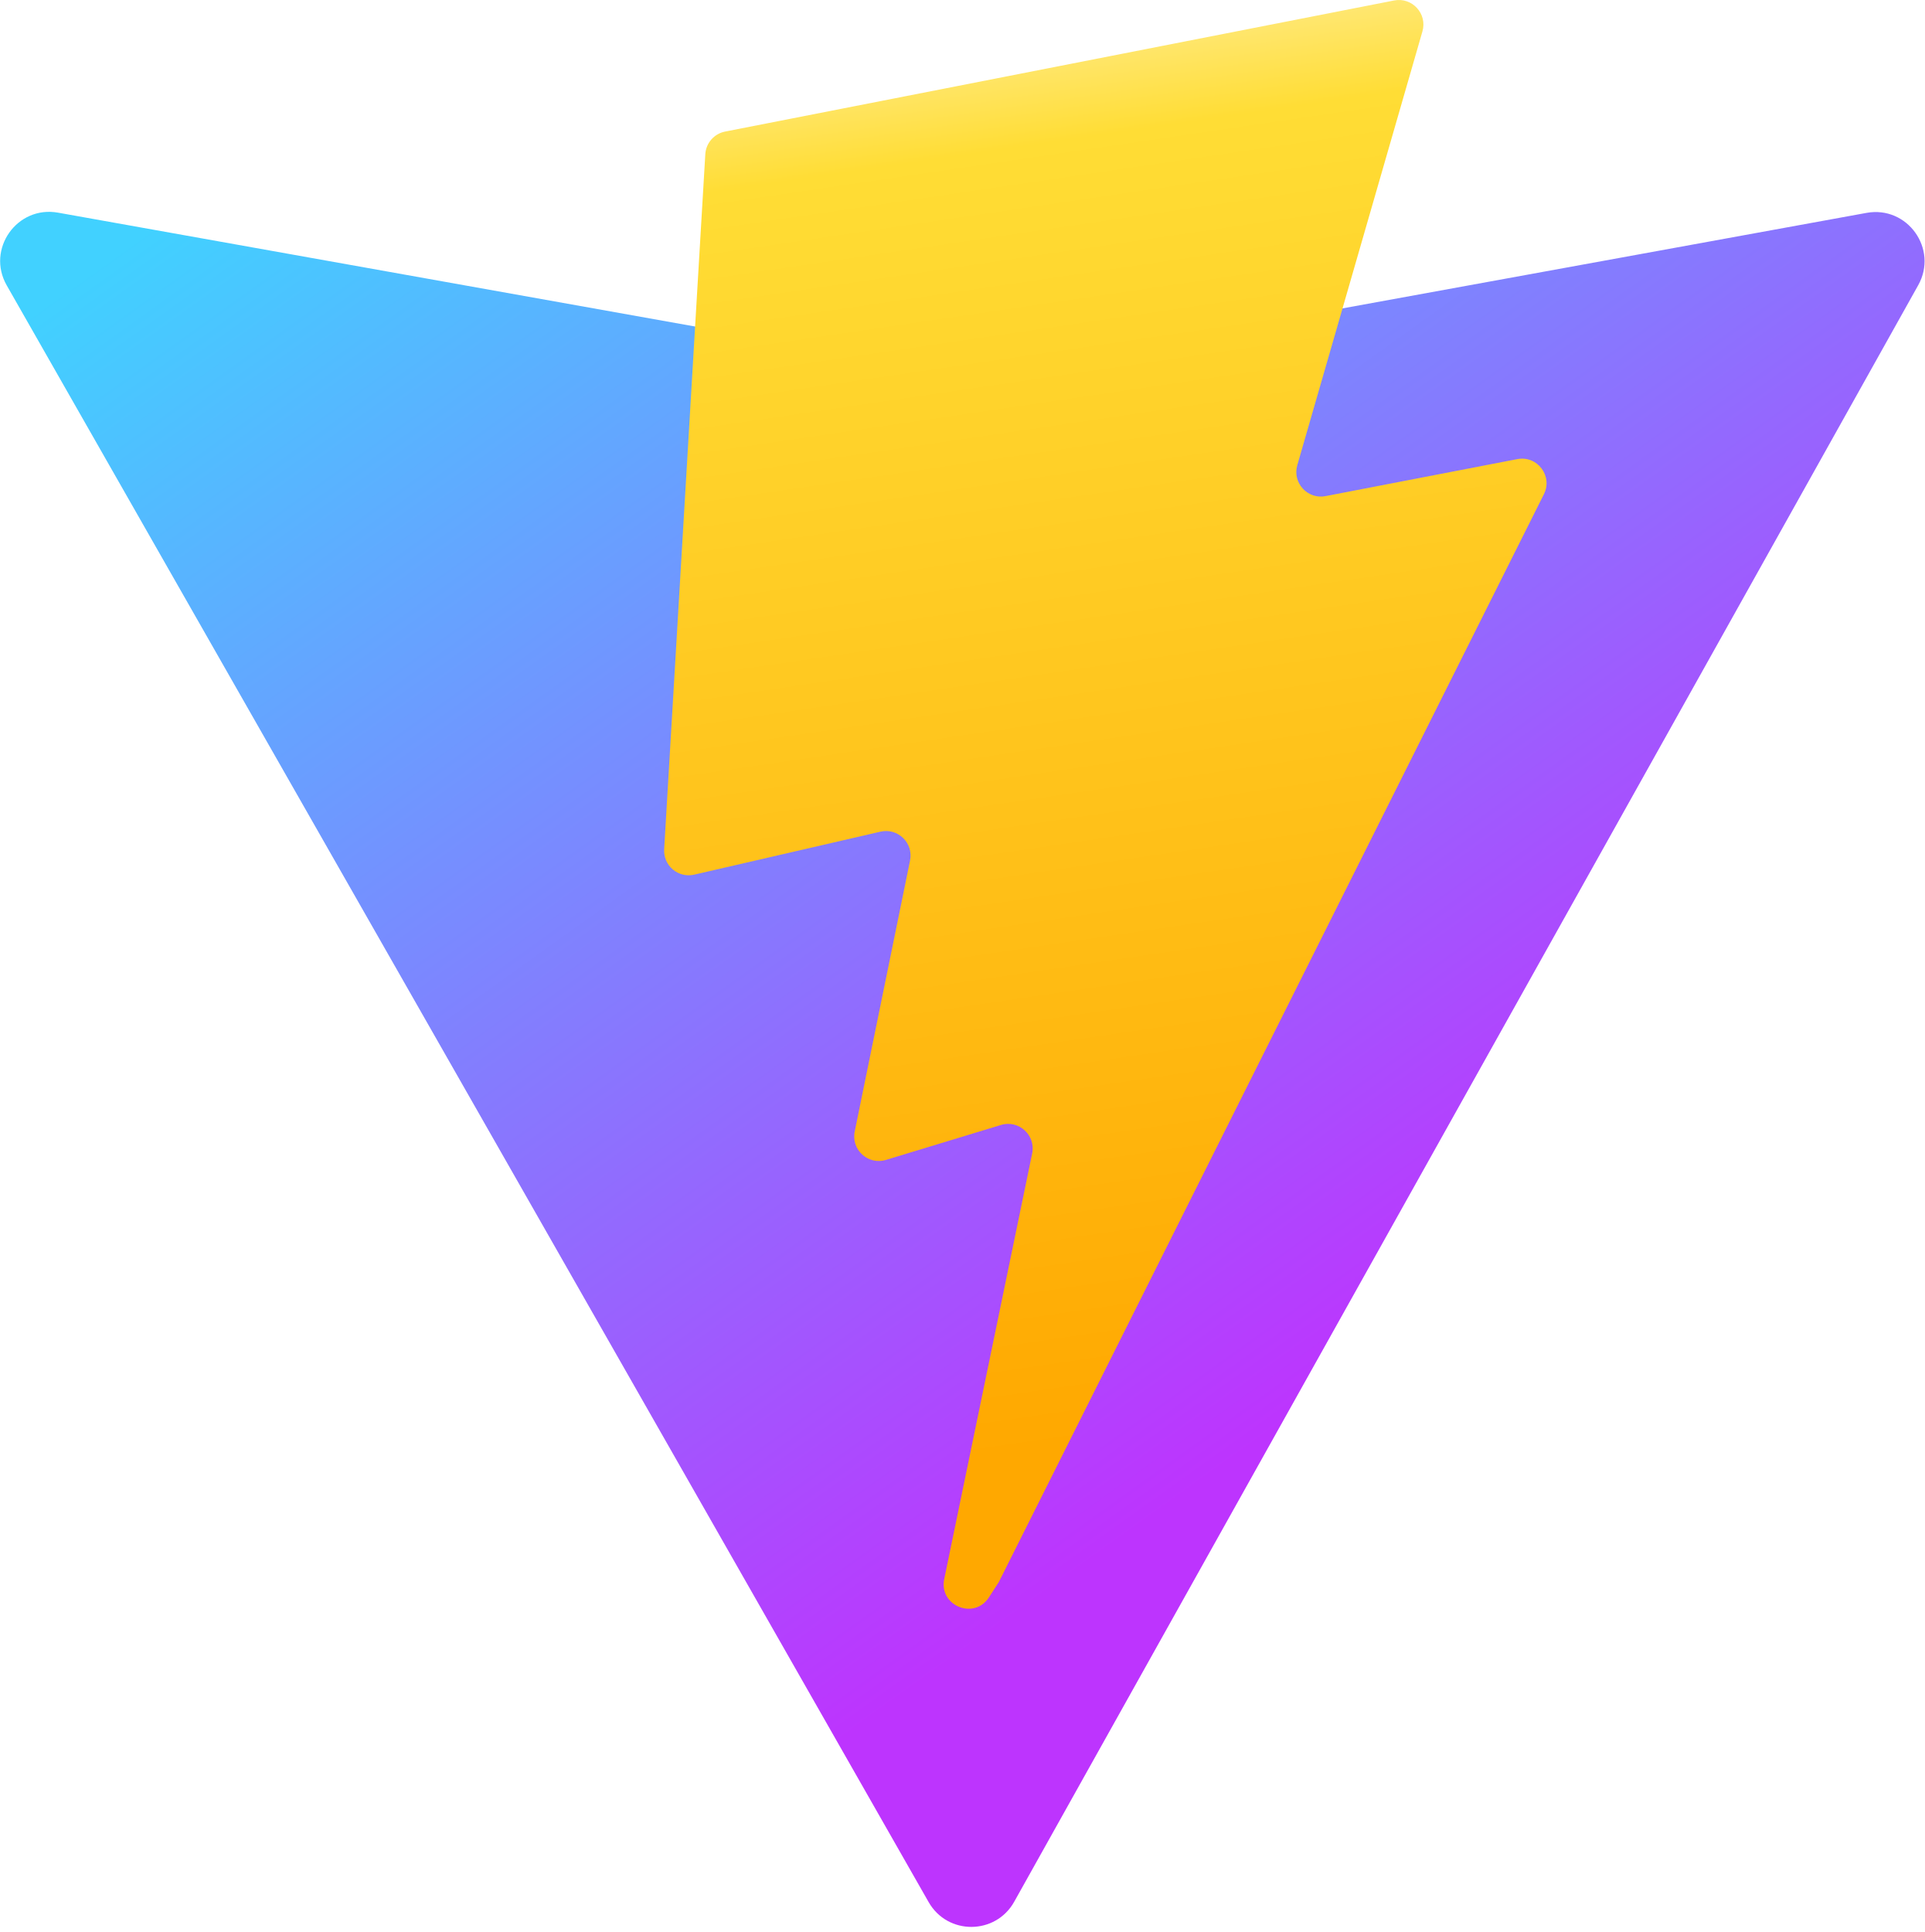
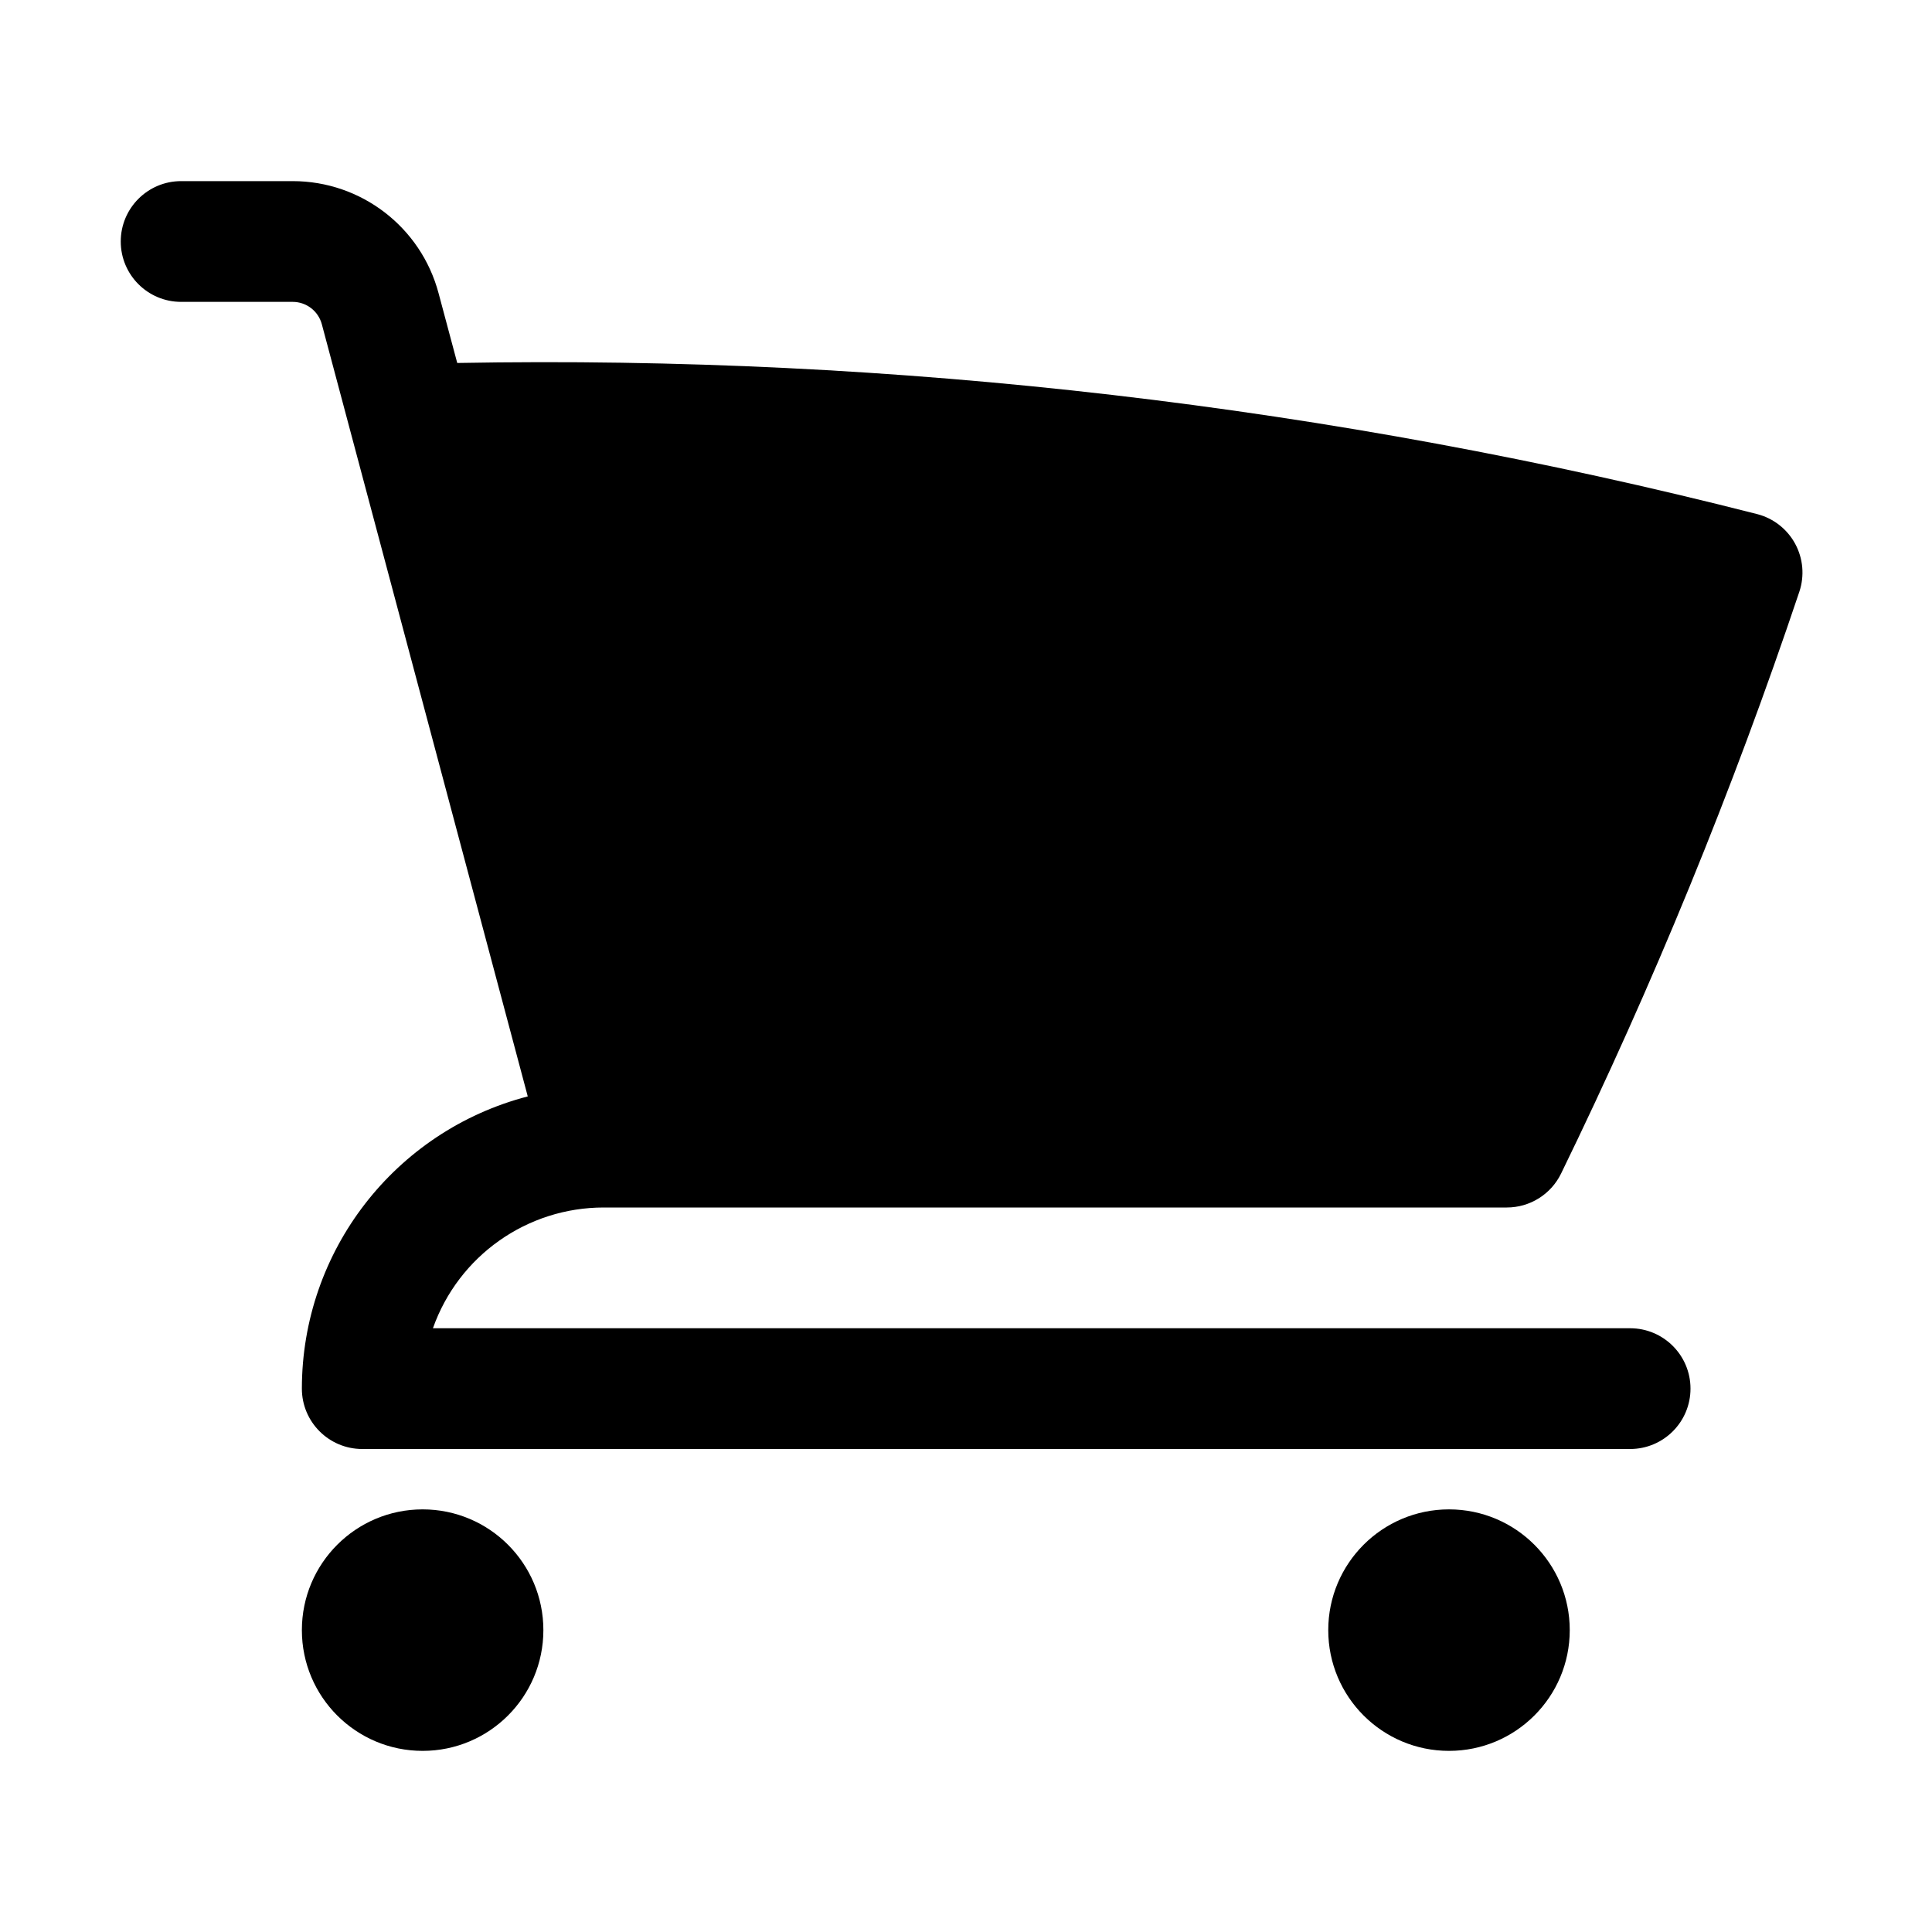
- <svg xmlns="http://www.w3.org/2000/svg" aria-hidden="true" role="img" class="iconify iconify--logos" width="31.88" height="32" preserveAspectRatio="xMidYMid meet" viewBox="0 0 256 257">
-   <defs>
-     <linearGradient id="IconifyId1813088fe1fbc01fb466" x1="-.828%" x2="57.636%" y1="7.652%" y2="78.411%">
-       <stop offset="0%" stop-color="#41D1FF" />
-       <stop offset="100%" stop-color="#BD34FE" />
-     </linearGradient>
-     <linearGradient id="IconifyId1813088fe1fbc01fb467" x1="43.376%" x2="50.316%" y1="2.242%" y2="89.03%">
-       <stop offset="0%" stop-color="#FFEA83" />
-       <stop offset="8.333%" stop-color="#FFDD35" />
-       <stop offset="100%" stop-color="#FFA800" />
-     </linearGradient>
-   </defs>
-   <path fill="url(#IconifyId1813088fe1fbc01fb466)" d="M255.153 37.938L134.897 252.976c-2.483 4.44-8.862 4.466-11.382.048L.875 37.958c-2.746-4.814 1.371-10.646 6.827-9.67l120.385 21.517a6.537 6.537 0 0 0 2.322-.004l117.867-21.483c5.438-.991 9.574 4.796 6.877 9.62Z" />
-   <path fill="url(#IconifyId1813088fe1fbc01fb467)" d="M185.432.063L96.44 17.501a3.268 3.268 0 0 0-2.634 3.014l-5.474 92.456a3.268 3.268 0 0 0 3.997 3.378l24.777-5.718c2.318-.535 4.413 1.507 3.936 3.838l-7.361 36.047c-.495 2.426 1.782 4.5 4.151 3.78l15.304-4.649c2.372-.72 4.652 1.36 4.15 3.788l-11.698 56.621c-.732 3.542 3.979 5.473 5.943 2.437l1.313-2.028l72.516-144.72c1.215-2.423-.88-5.186-3.54-4.672l-25.505 4.922c-2.396.462-4.435-1.77-3.759-4.114l16.646-57.705c.677-2.35-1.37-4.583-3.769-4.113Z" />
+ <svg xmlns="http://www.w3.org/2000/svg" viewBox="0 0 24 24" fill="currentColor" className="w-6 h-6 text-pink-500">
+   <path d="M2.25 2.25a.75.75 0 000 1.5h1.386c.17 0 .318.114.362.278l2.558 9.592a3.752 3.752 0 00-2.806 3.63c0 .414.336.75.75.75h15.75a.75.75 0 000-1.5H5.378A2.25 2.25 0 017.5 15h11.218a.75.75 0 00.674-.421 60.358 60.358 0 002.96-7.228.75.75 0 00-.525-.965A60.864 60.864 0 005.68 4.509l-.232-.867A1.875 1.875 0 003.636 2.25H2.25zM3.75 20.25a1.5 1.5 0 113 0 1.5 1.5 0 01-3 0zM16.5 20.25a1.5 1.5 0 113 0 1.5 1.5 0 01-3 0z" />
</svg>
